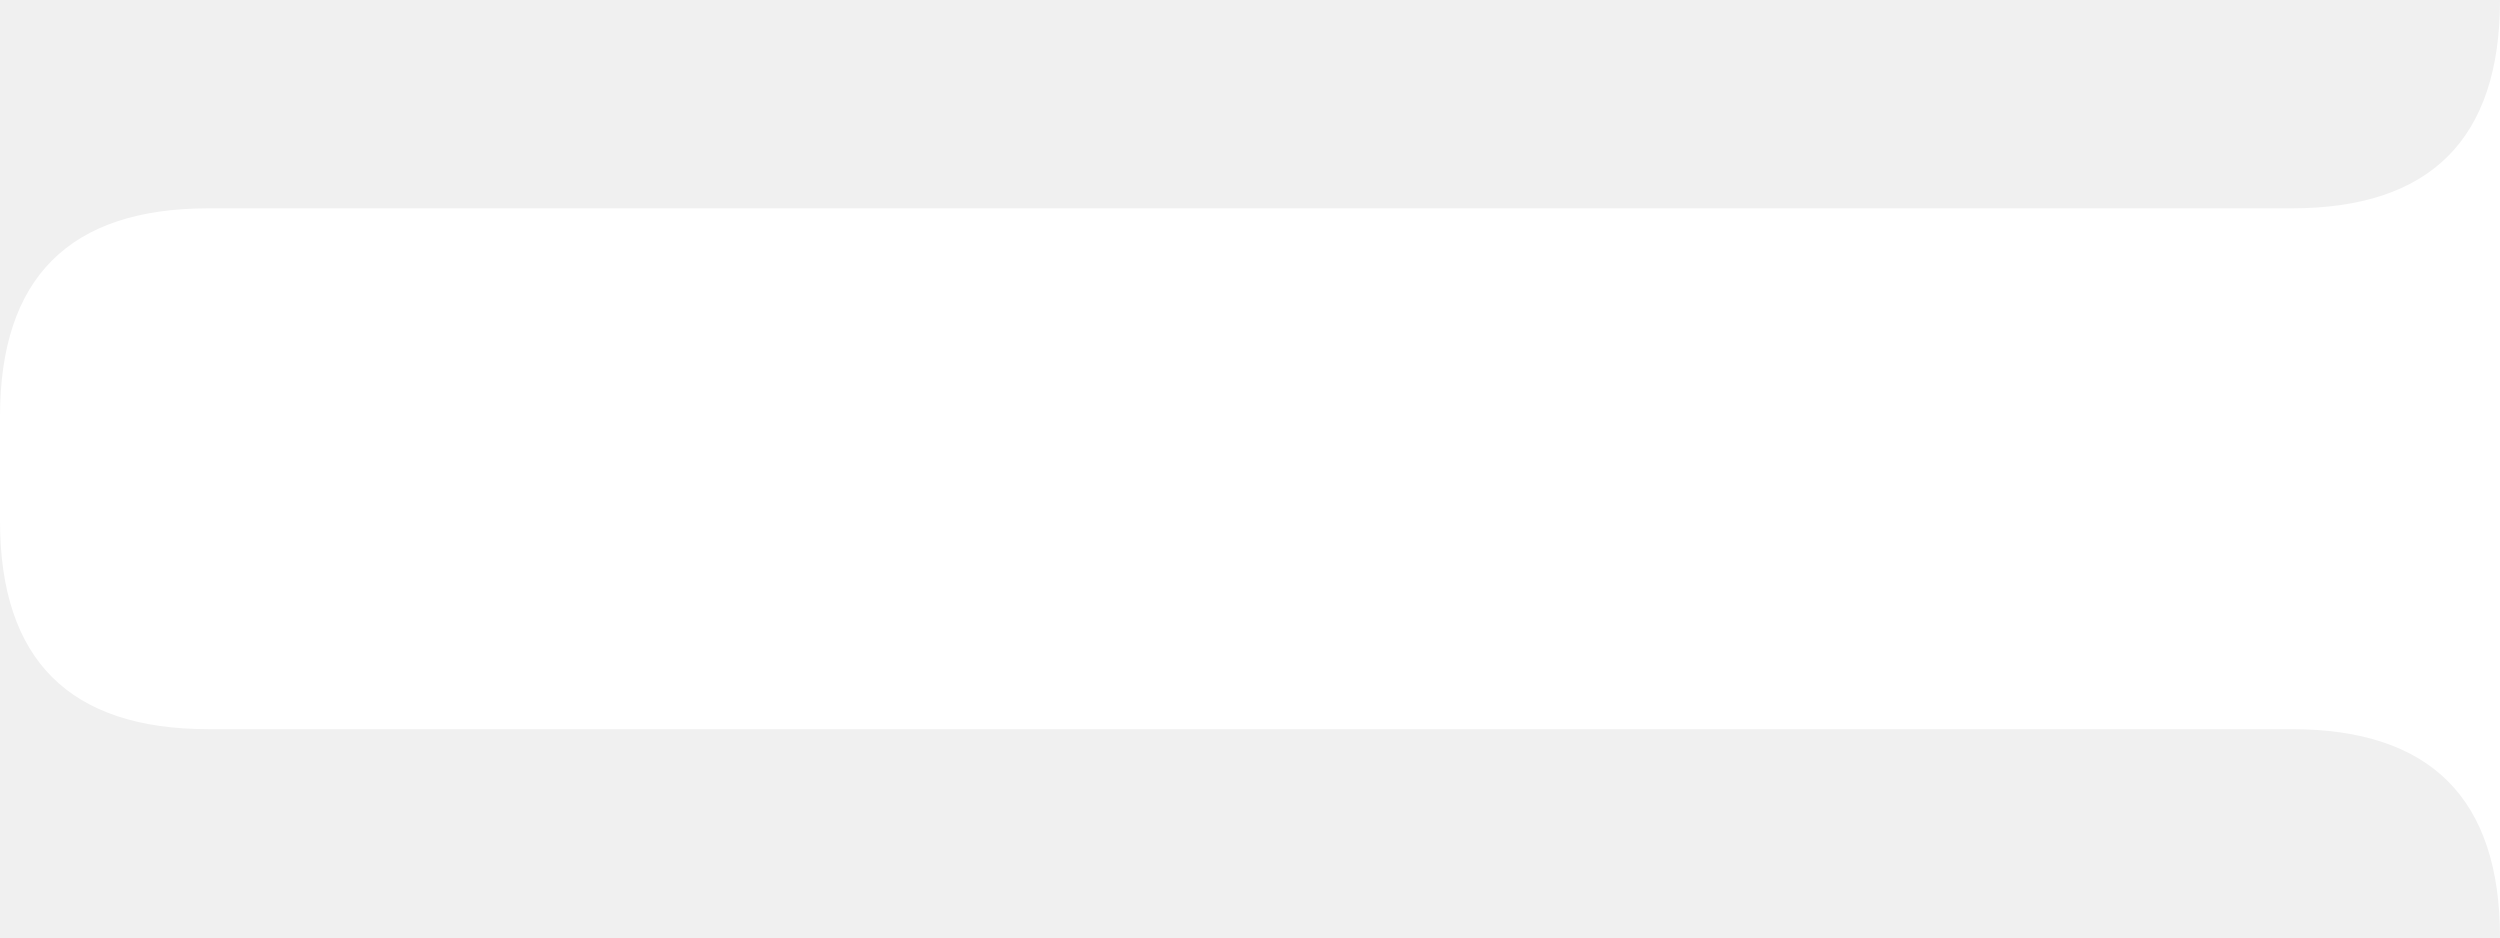
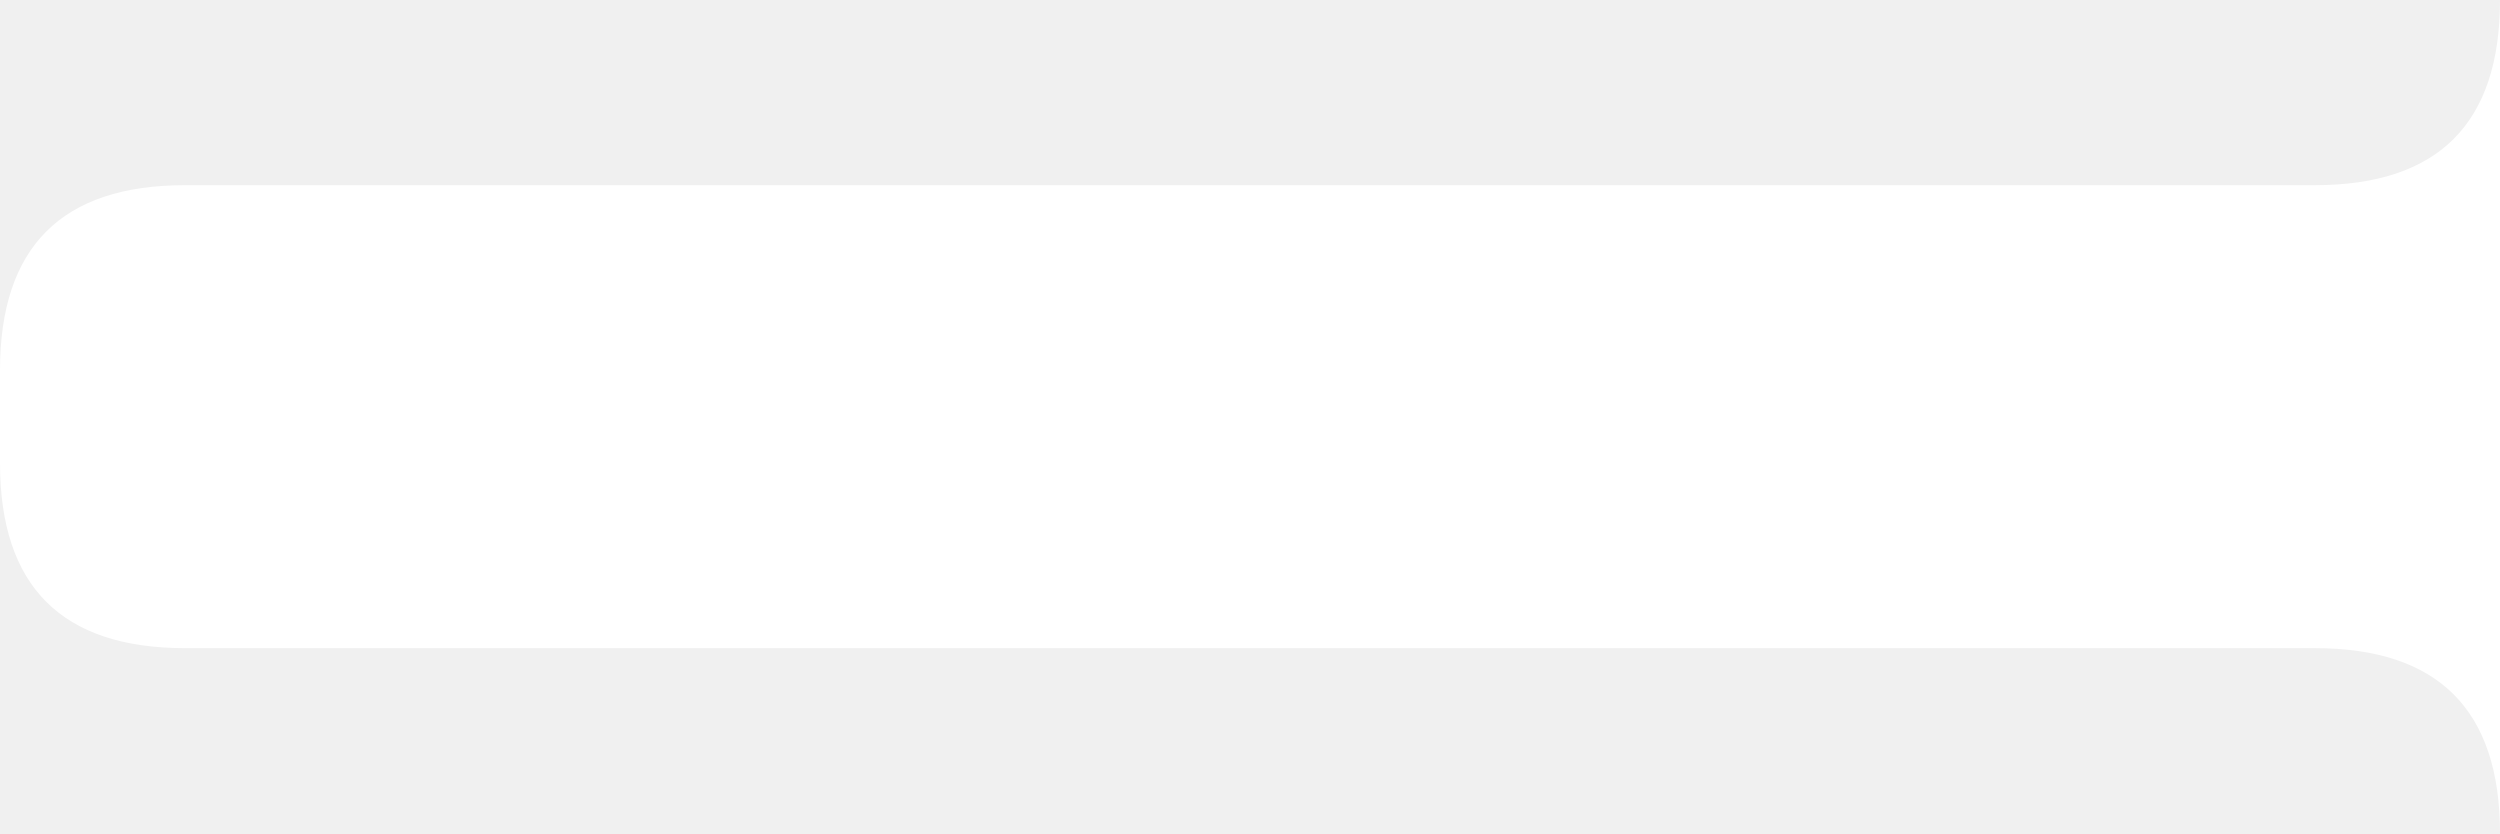
- <svg xmlns="http://www.w3.org/2000/svg" width="240" height="90" version="1.1">
+ <svg xmlns="http://www.w3.org/2000/svg" width="270" height="90" version="1.1">
  <g transform="translate(0, -30)" stroke="none" fill="white">
-     <path d="M 240 30 Q 240 50 220 50 L 20 50 Q 0 50 0 70 L 0 80 Q 0 100 20 100 L 220 100 Q 240 100 240 120 L 240 30Z" />
+     <path d="M 270 30 Q 270 50 250 50 L 20 50 Q 0 50 0 70 L 0 80 Q 0 100 20 100 L 250 100 Q 270 100 270 120 L 270 30Z" />
  </g>
</svg>
